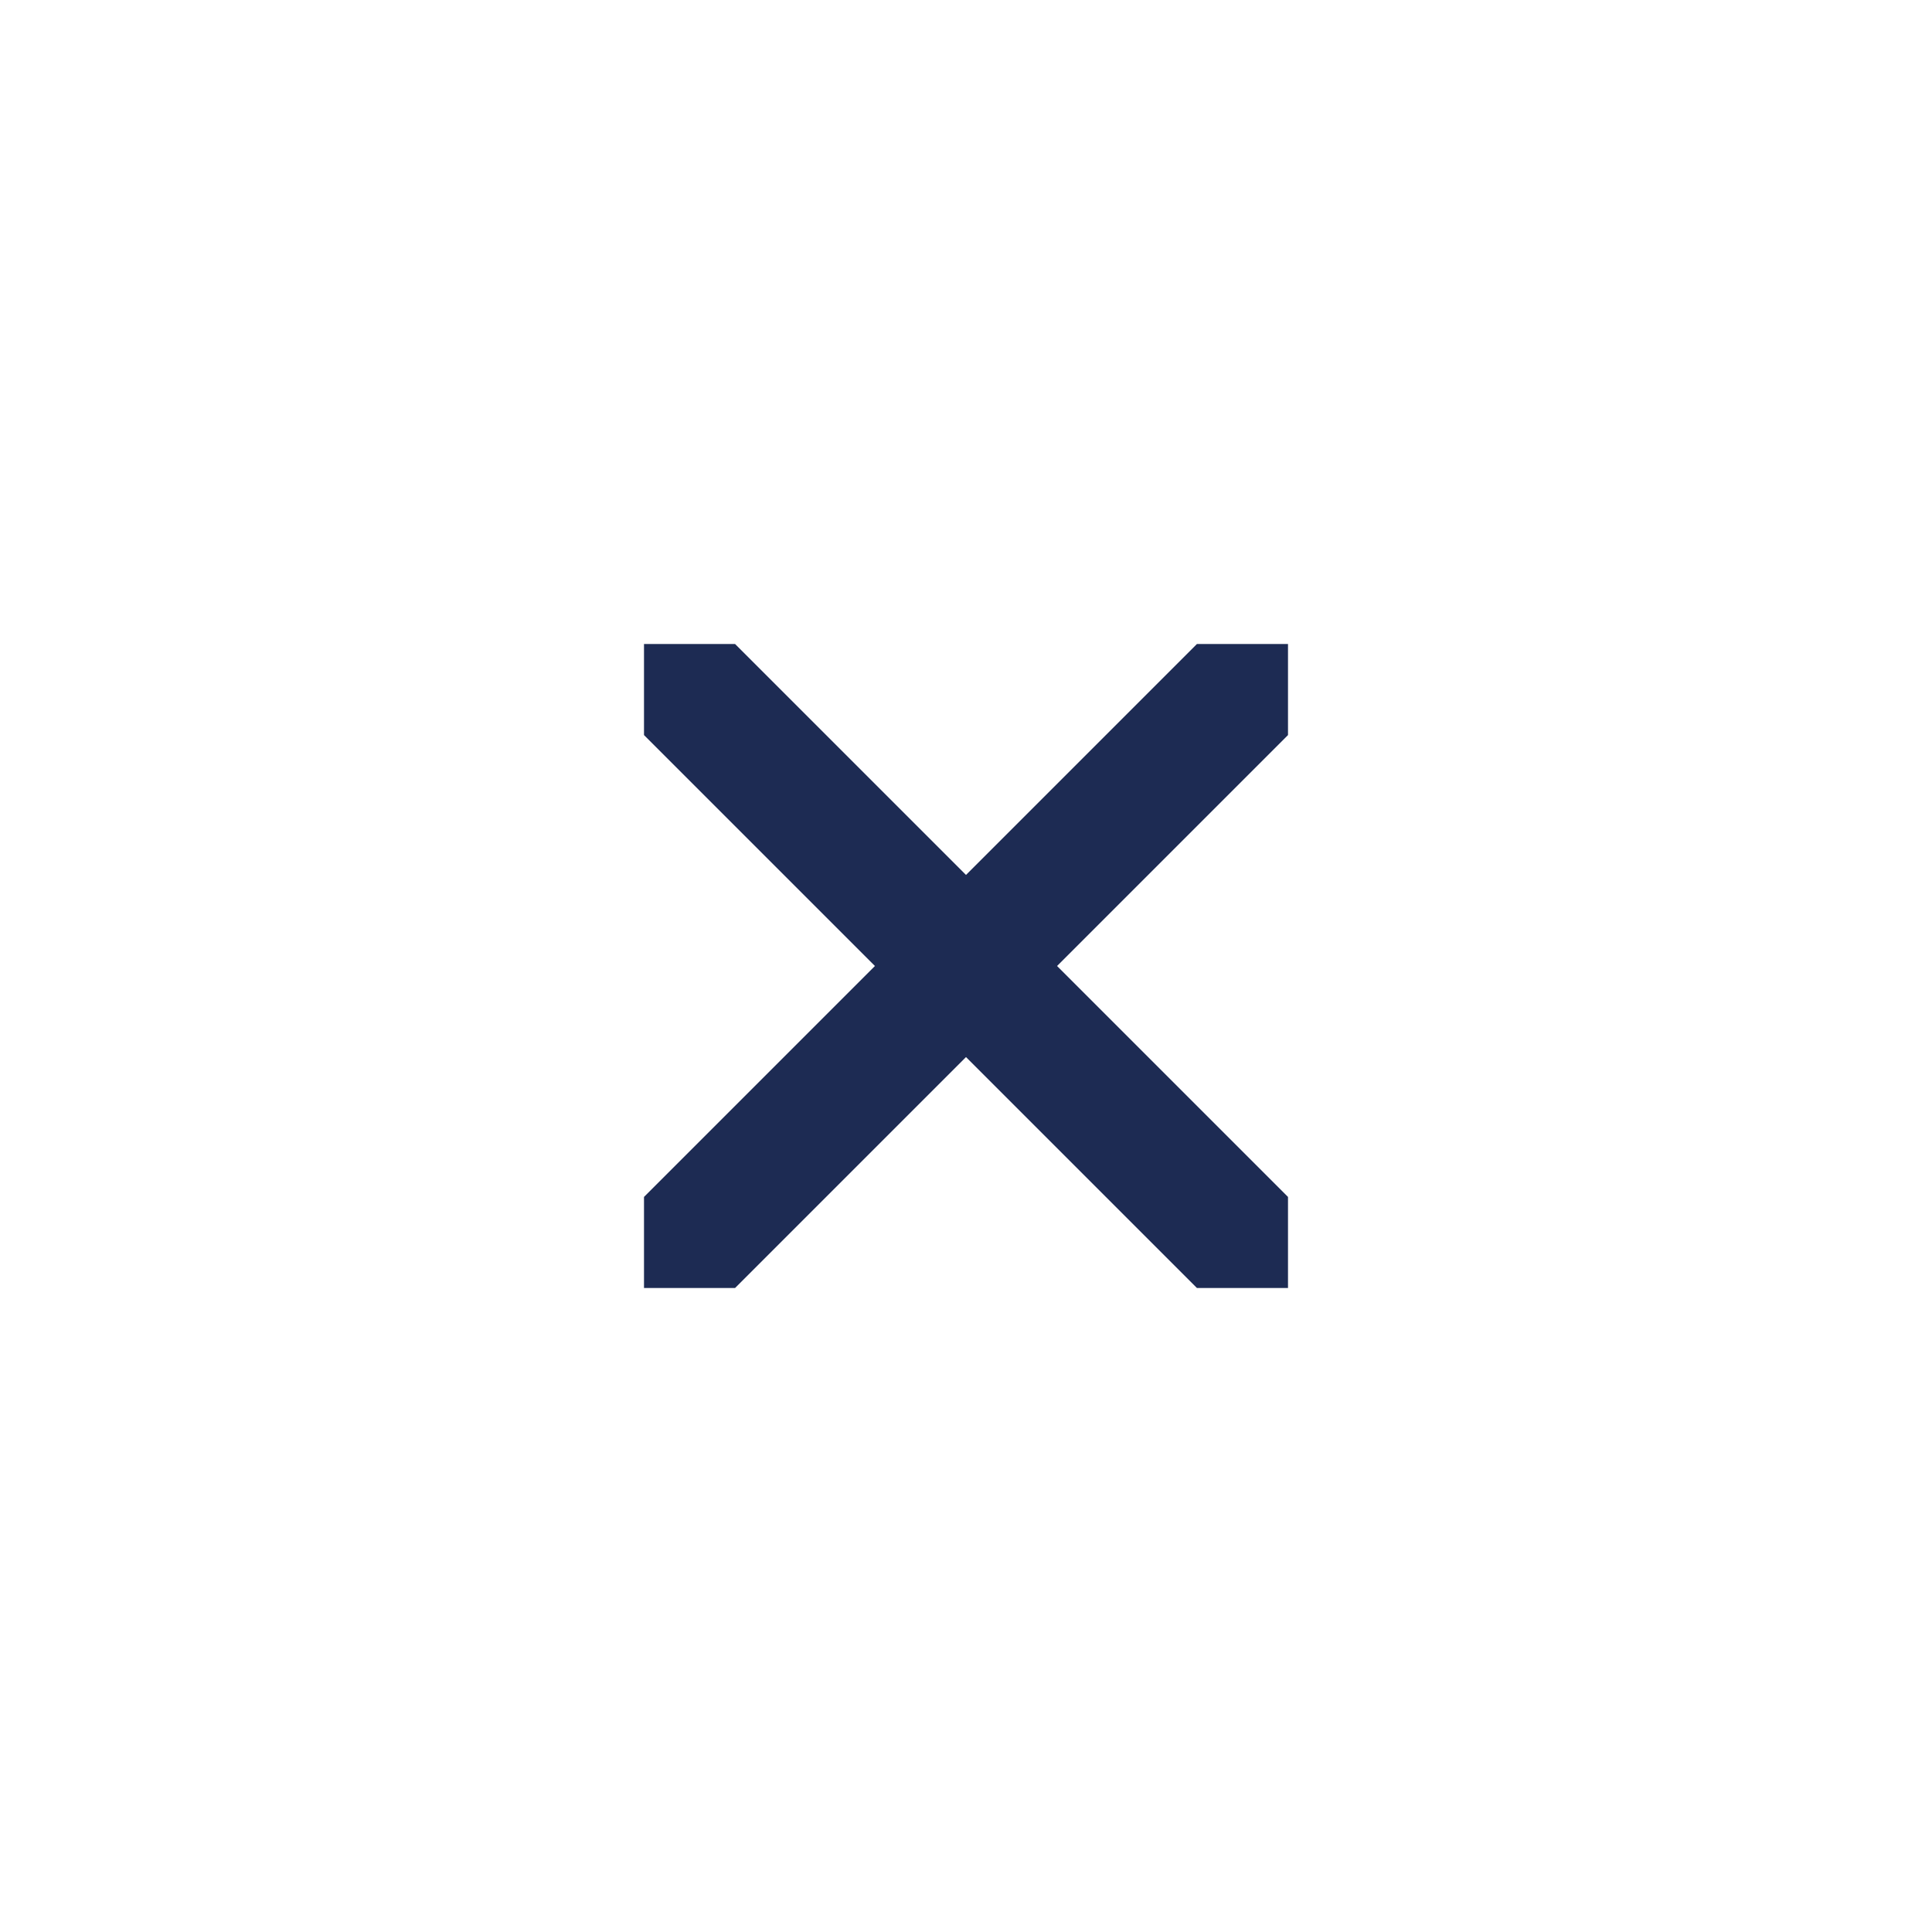
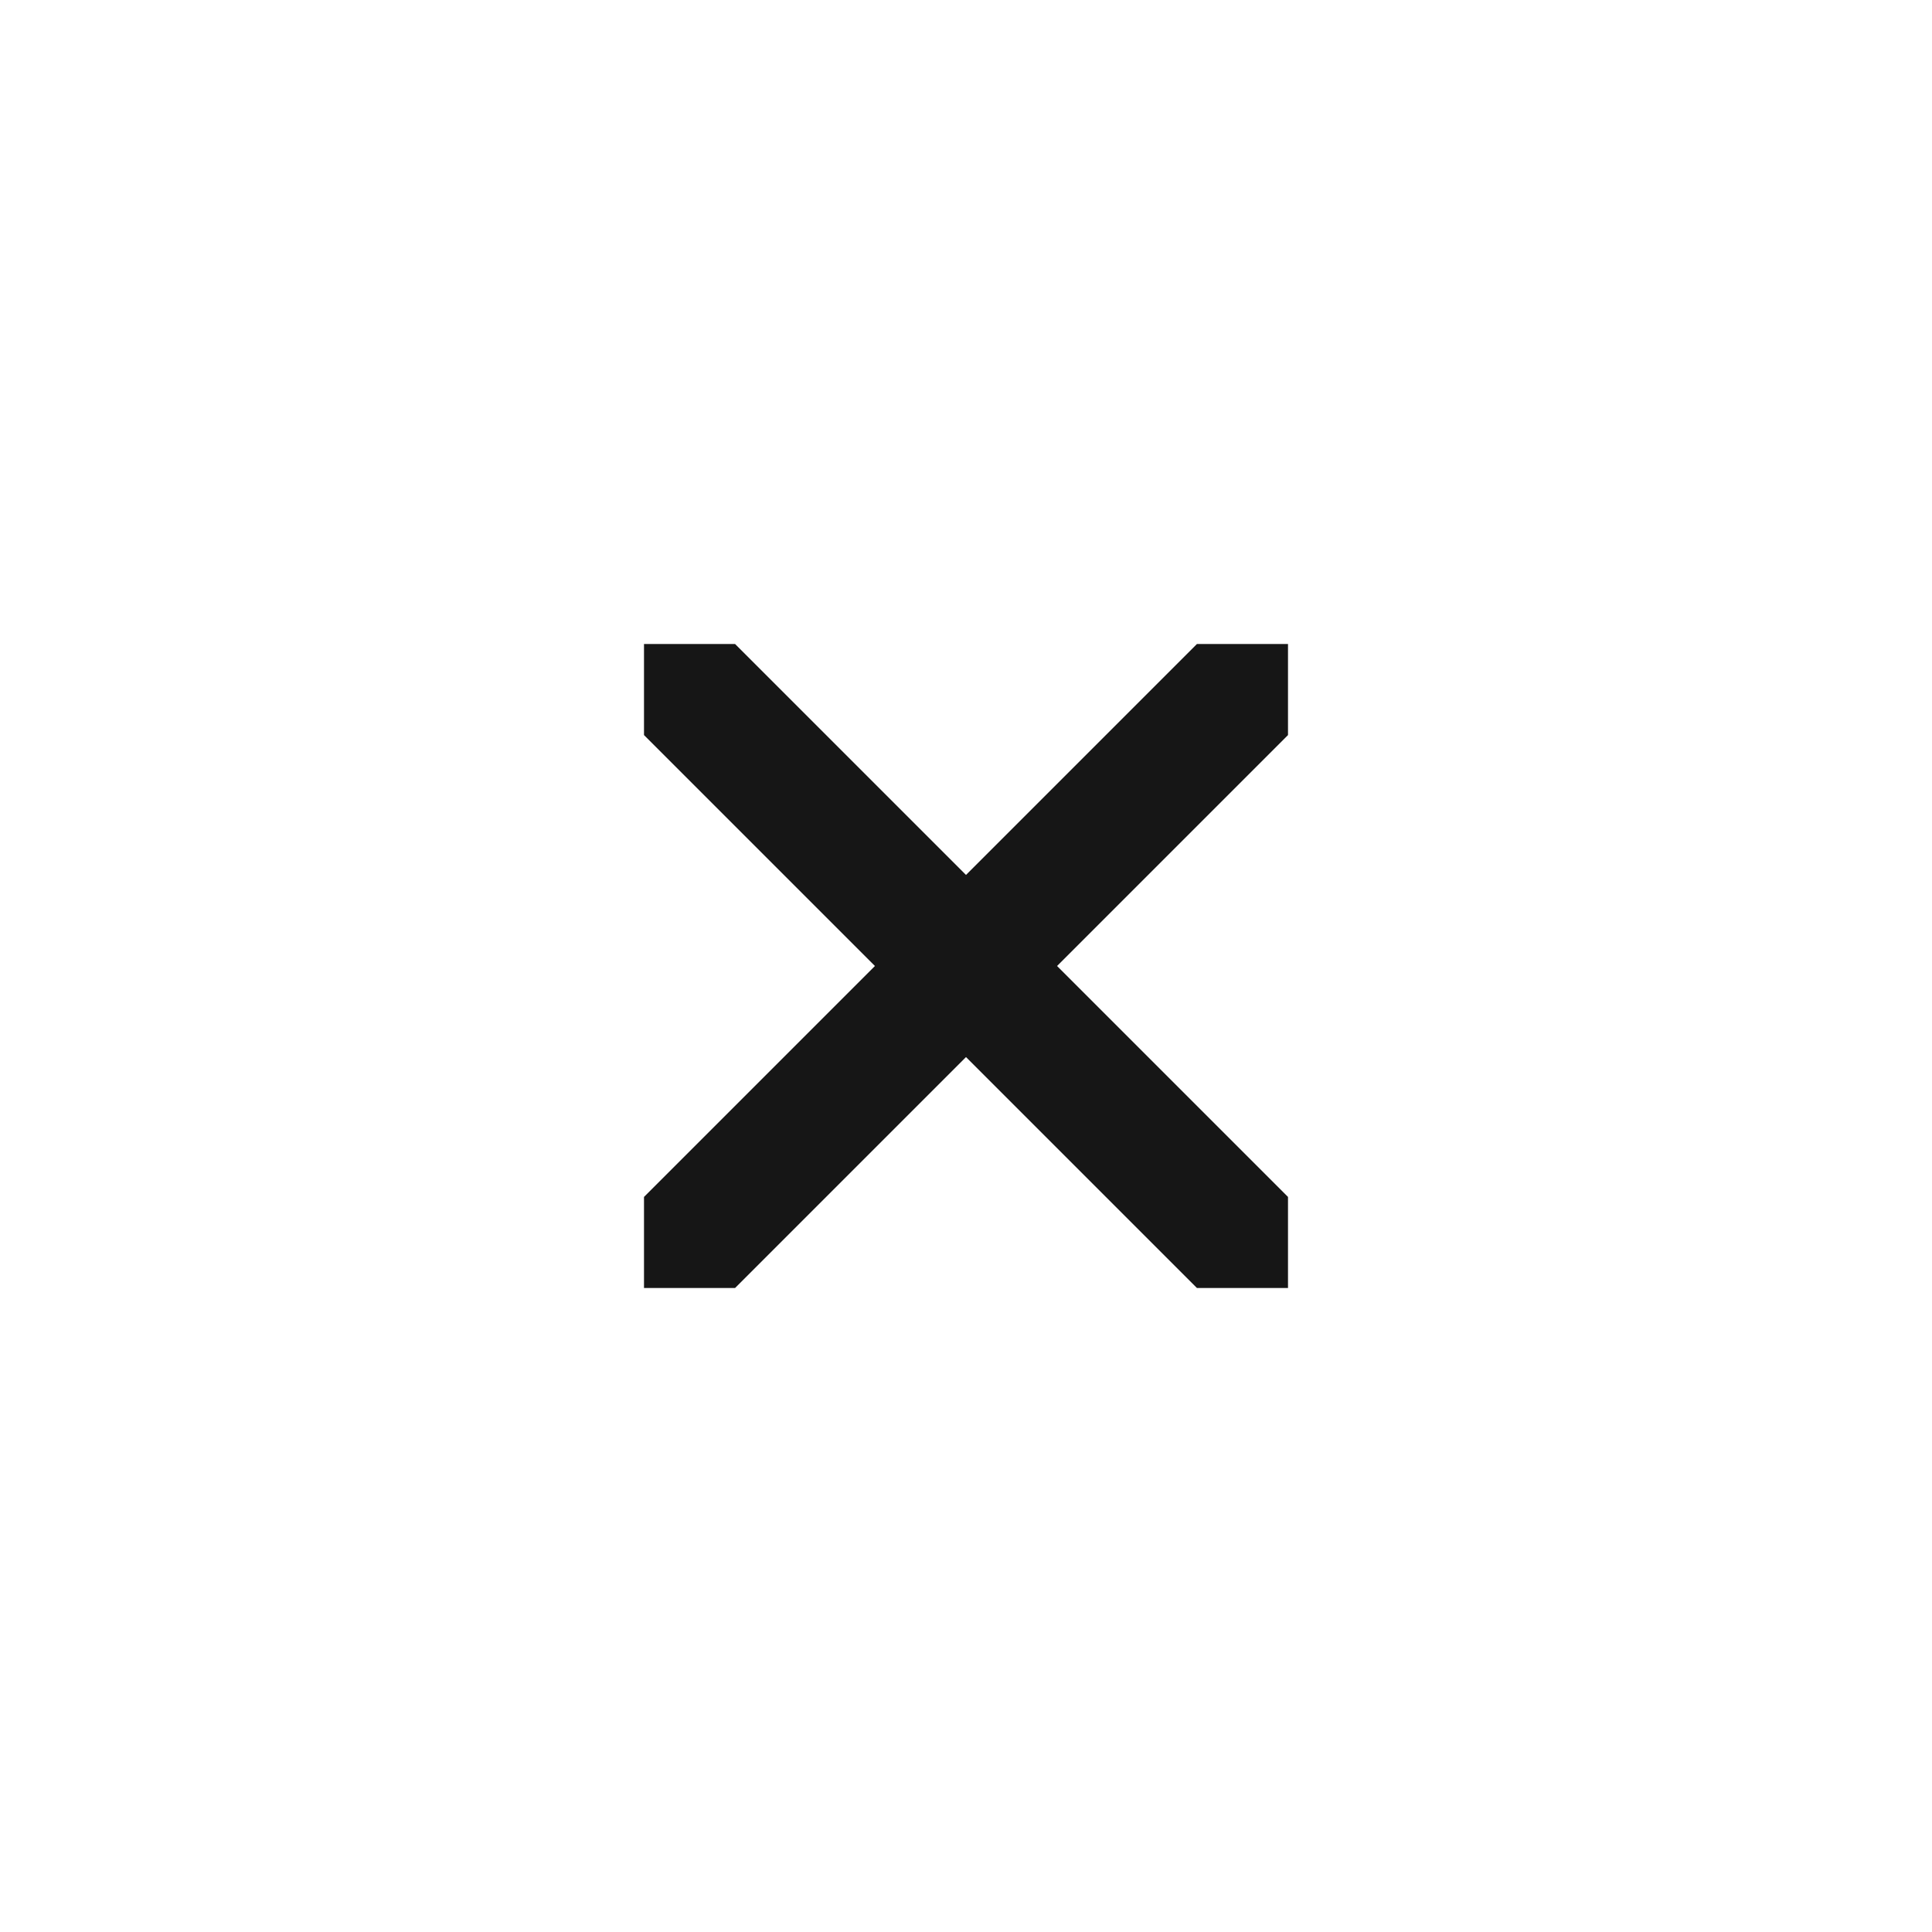
<svg xmlns="http://www.w3.org/2000/svg" width="30" height="30" viewBox="0 0 30 30">
-   <g fill="#1d2b53">
+   <g fill="#161616">
    <clipPath id="box">
      <rect x="10" y="10" width="10" height="10" />
    </clipPath>
-     <g clip-path="url(#box)" stroke-width="2" fill="none" stroke="#1d2b53">
+     <g clip-path="url(#box)" stroke-width="2" fill="none" stroke="#161616">
      <line x1="9" y1="9" x2="21" y2="21" />
      <line x1="21" y1="9" x2="9" y2="21" />
    </g>
  </g>
</svg>
